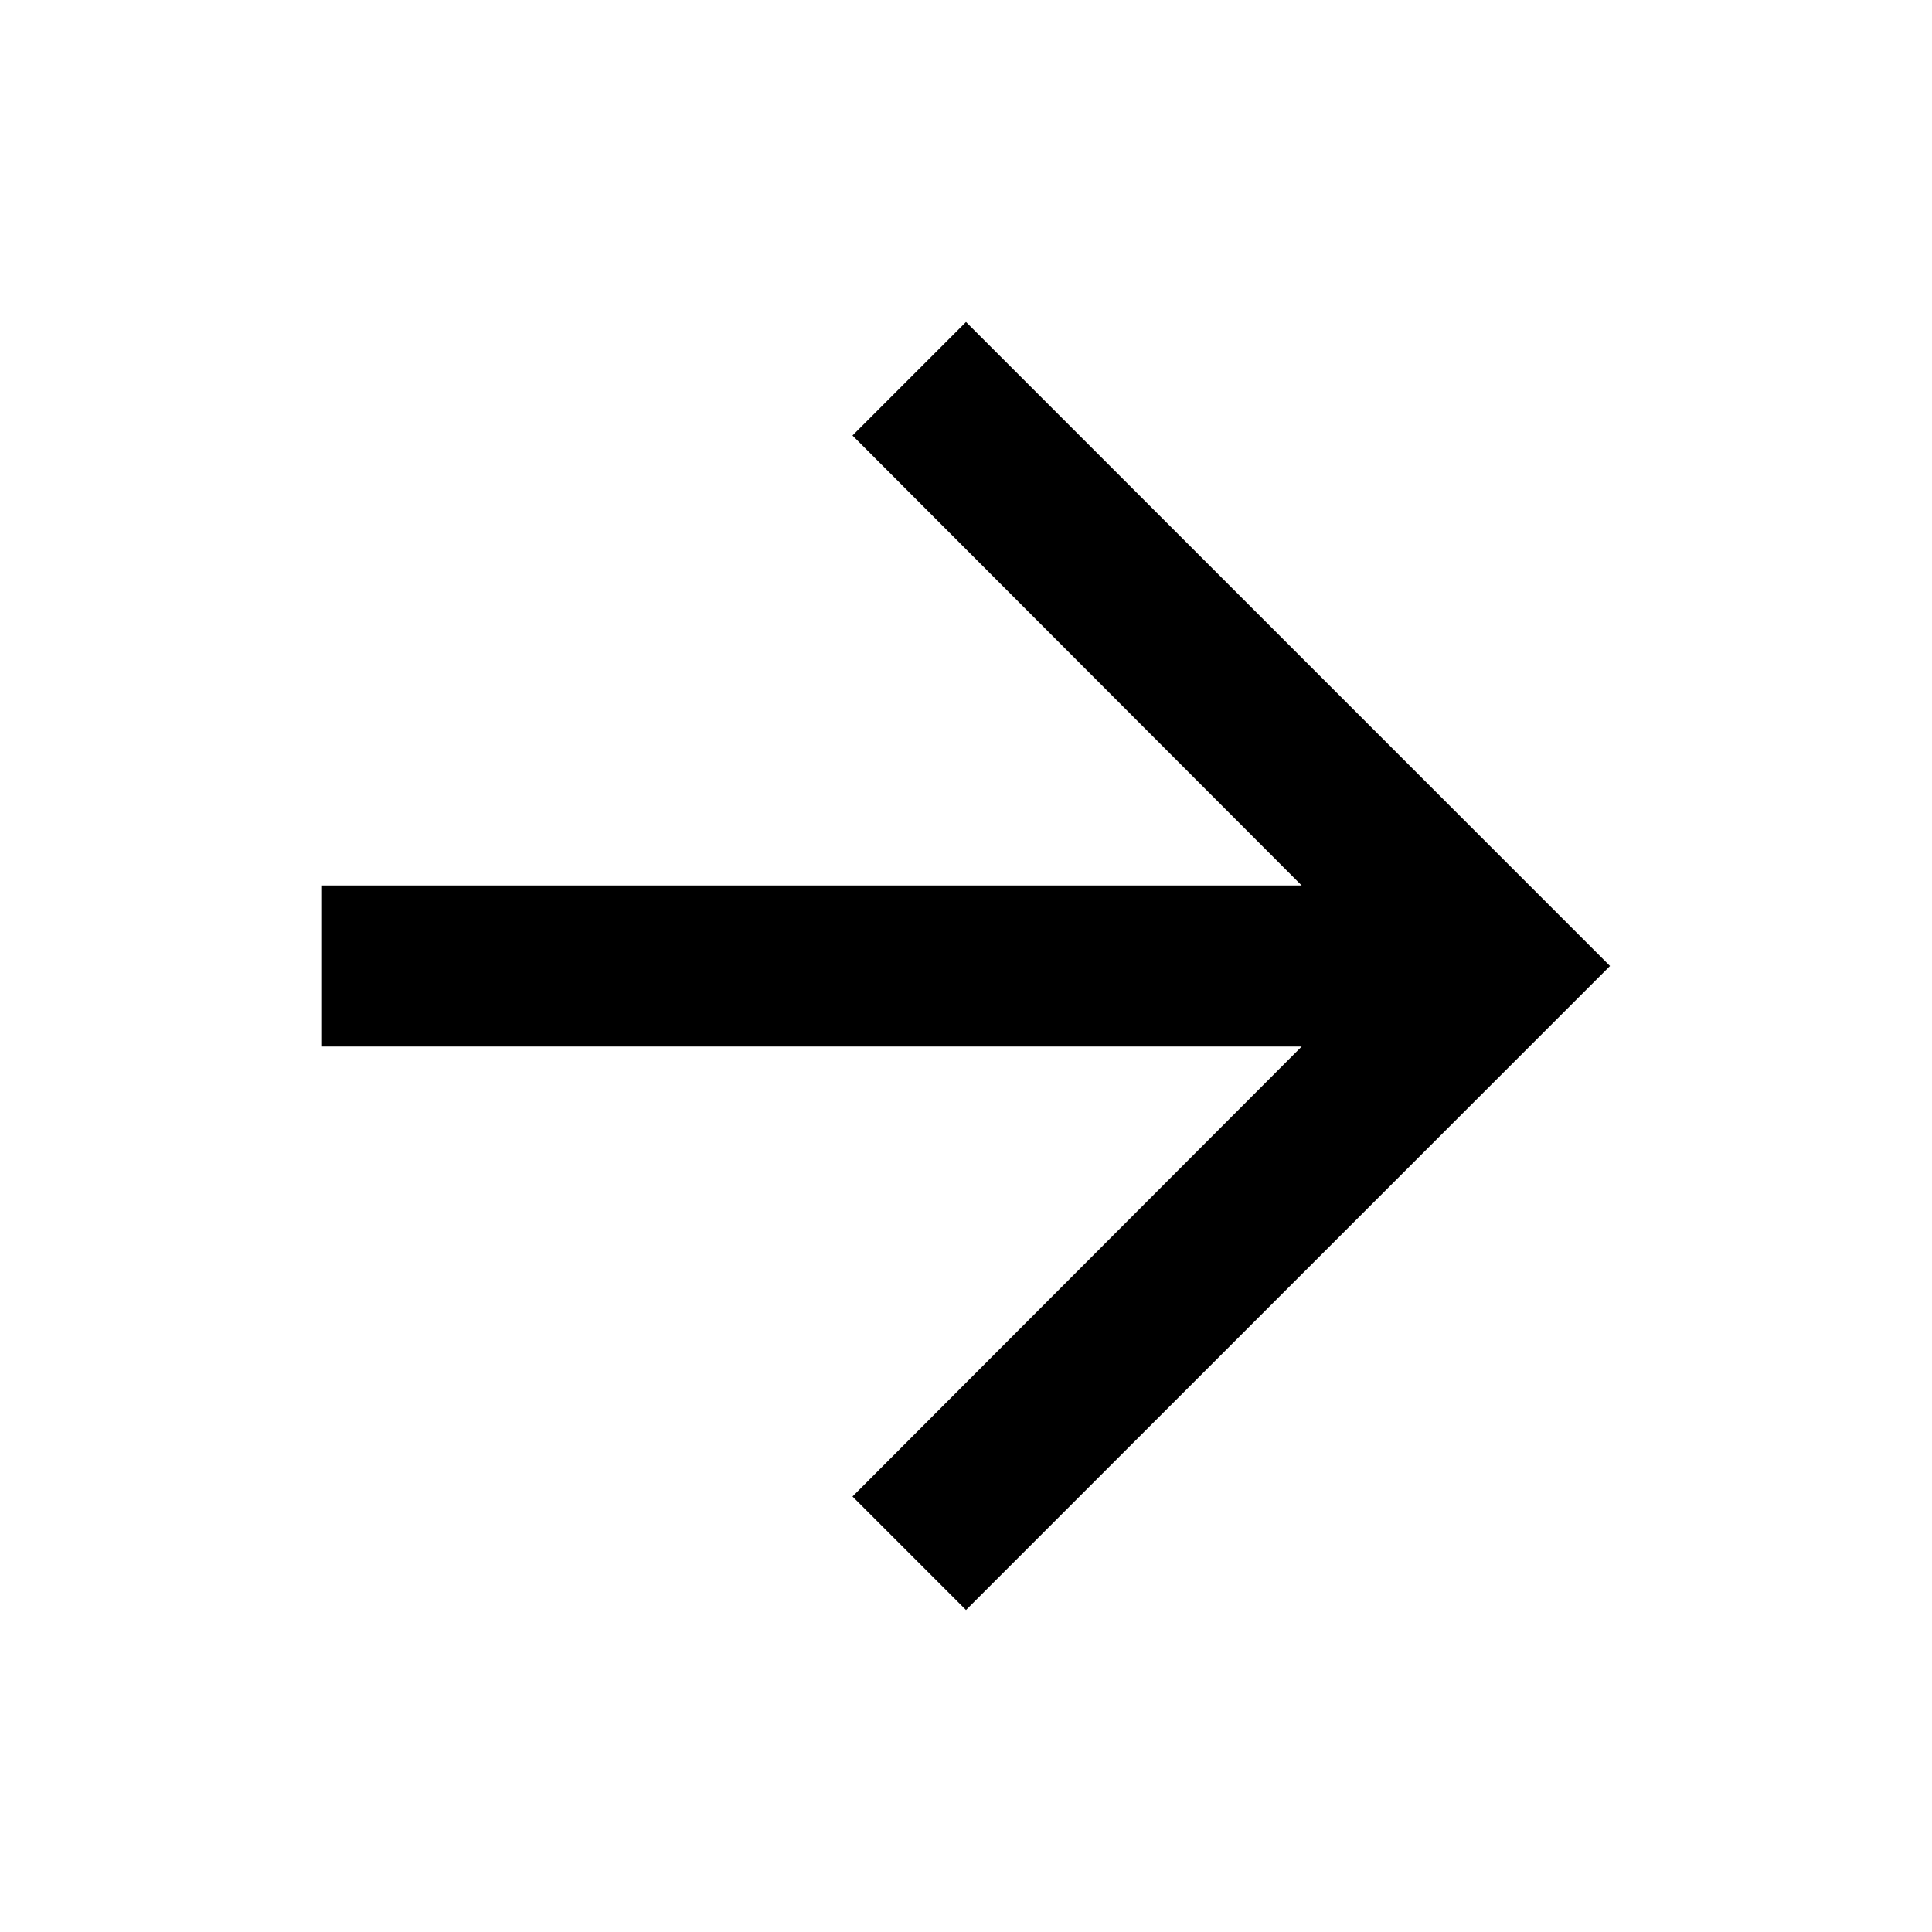
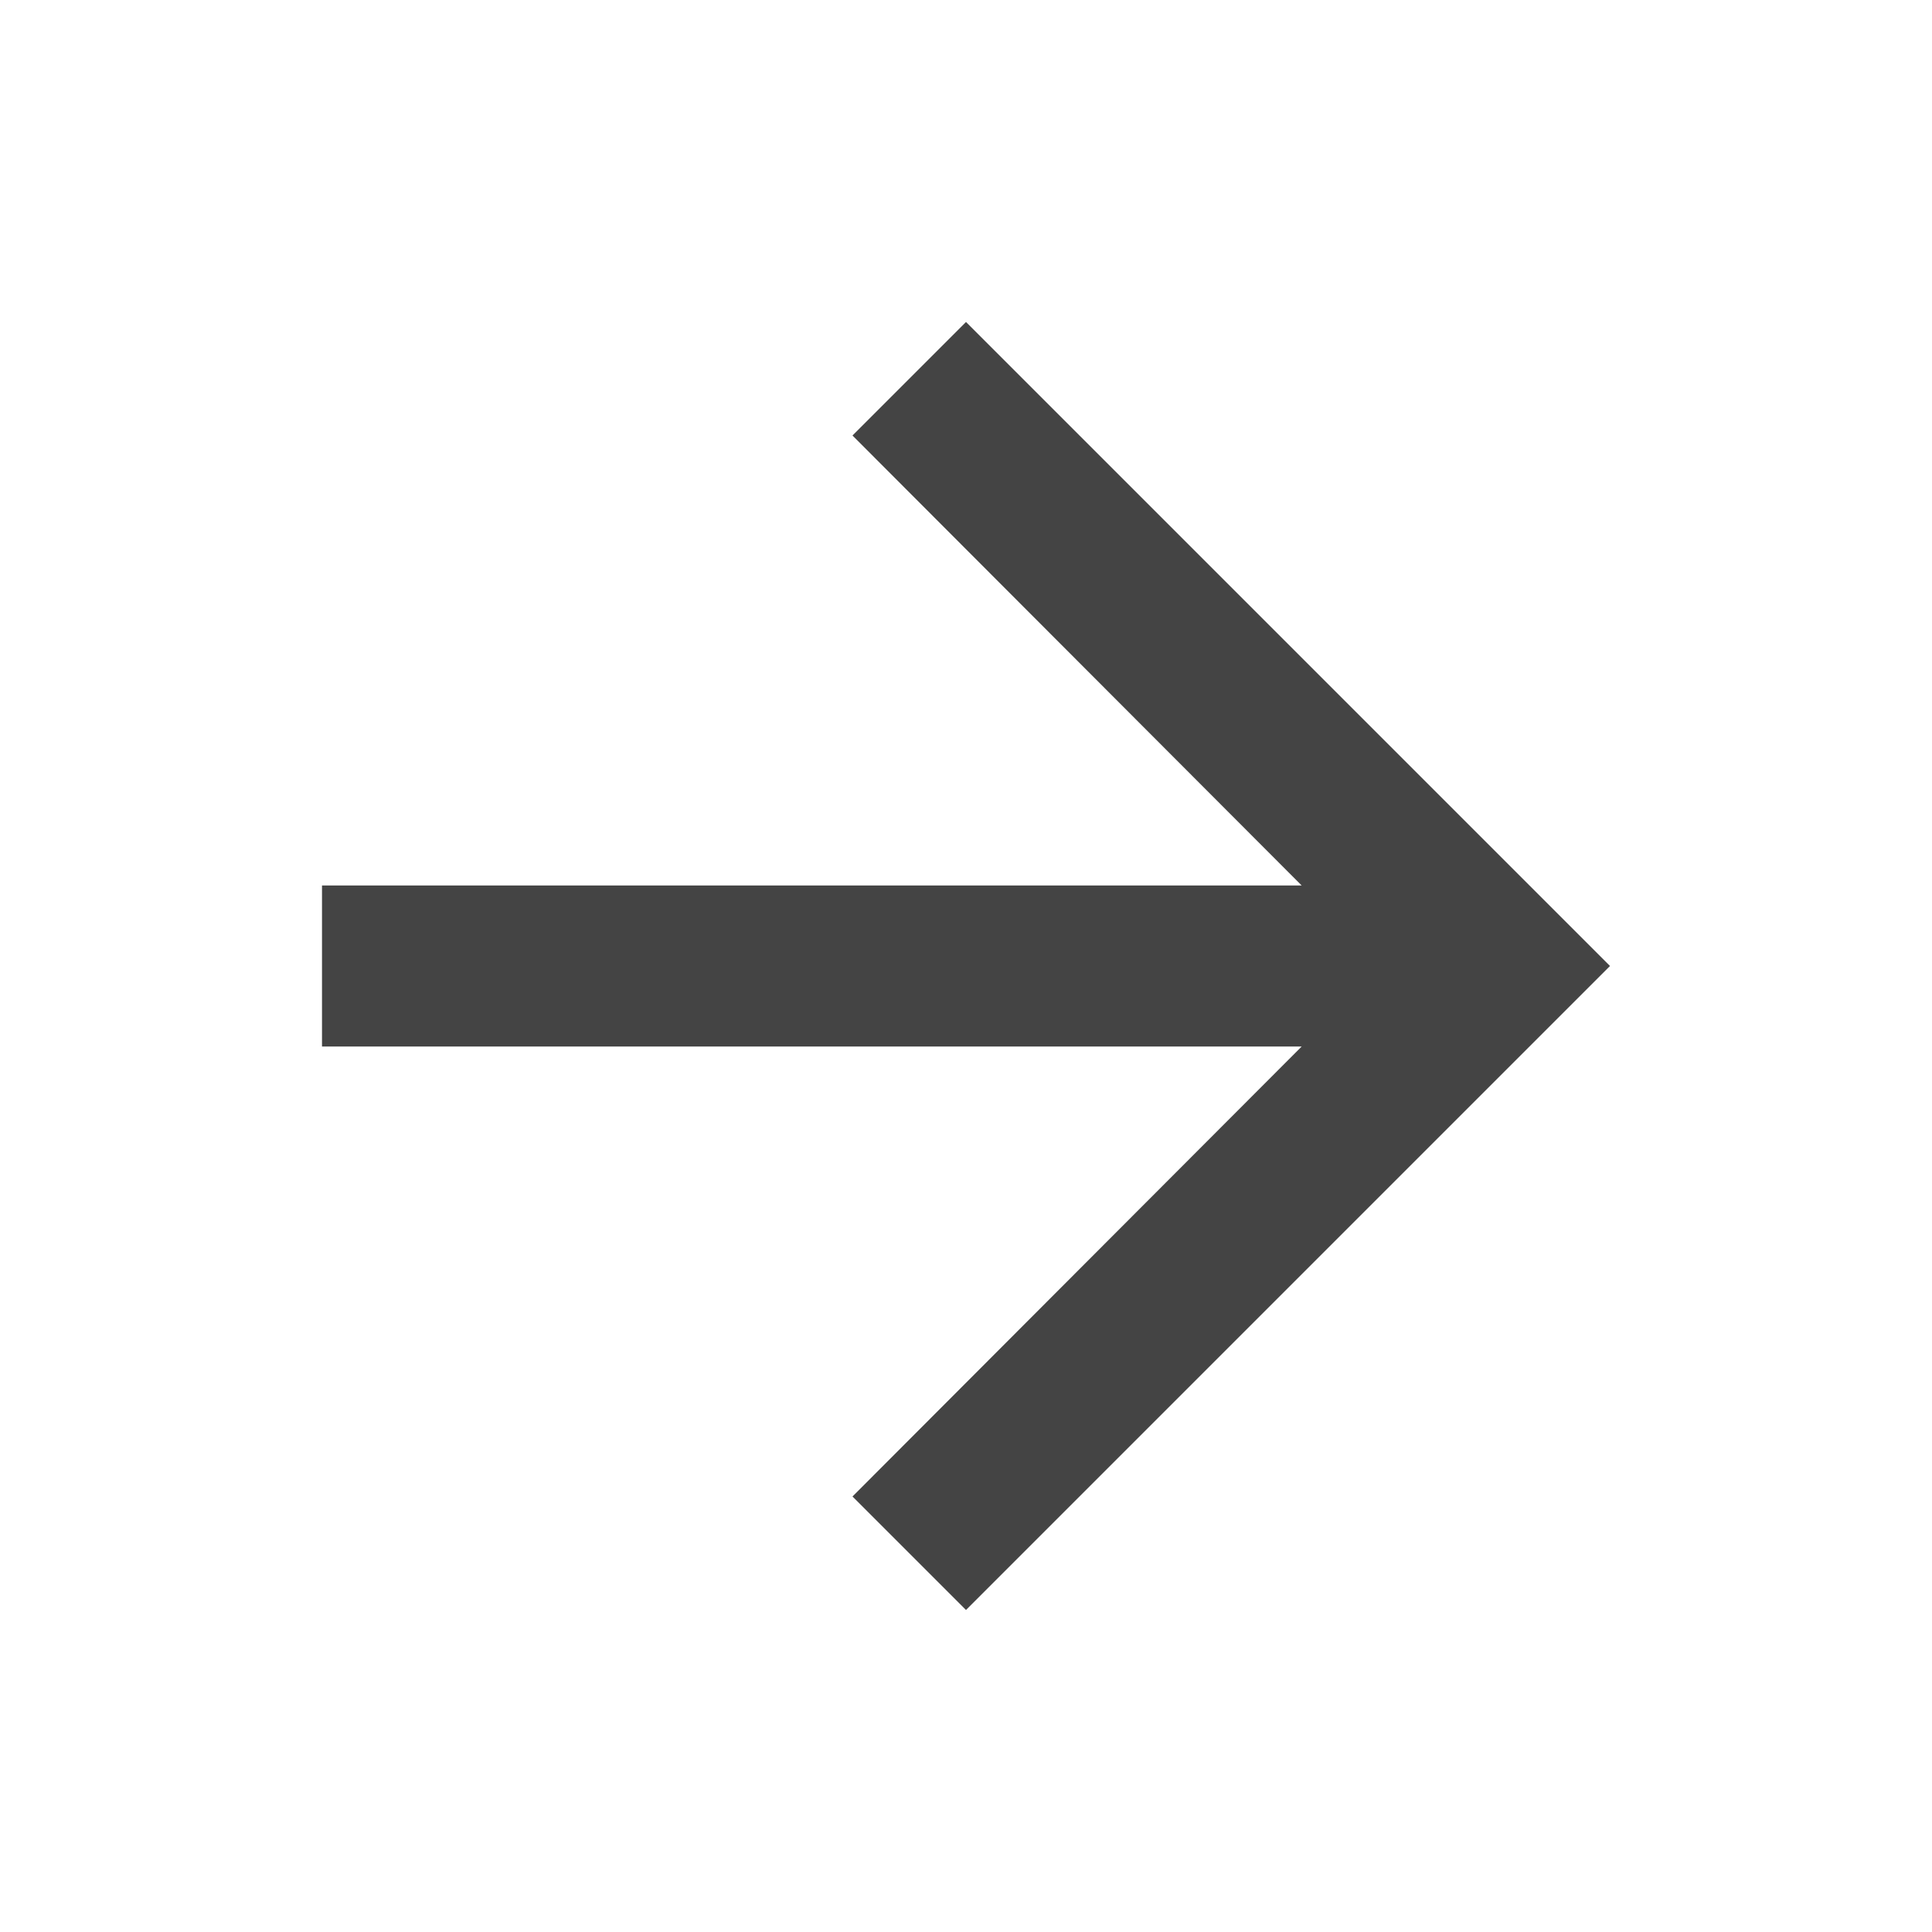
- <svg xmlns="http://www.w3.org/2000/svg" fill="#000000" height="24" viewBox="0 0 24 24" width="24">
+ <svg xmlns="http://www.w3.org/2000/svg" fill="#444" height="24" viewBox="0 0 24 24" width="24">
  <path d="M0 0h24v24H0z" fill="none" />
  <path d="M12 4l-1.41 1.41L16.17 11H4v2h12.17l-5.58 5.59L12 20l8-8z" />
</svg>
